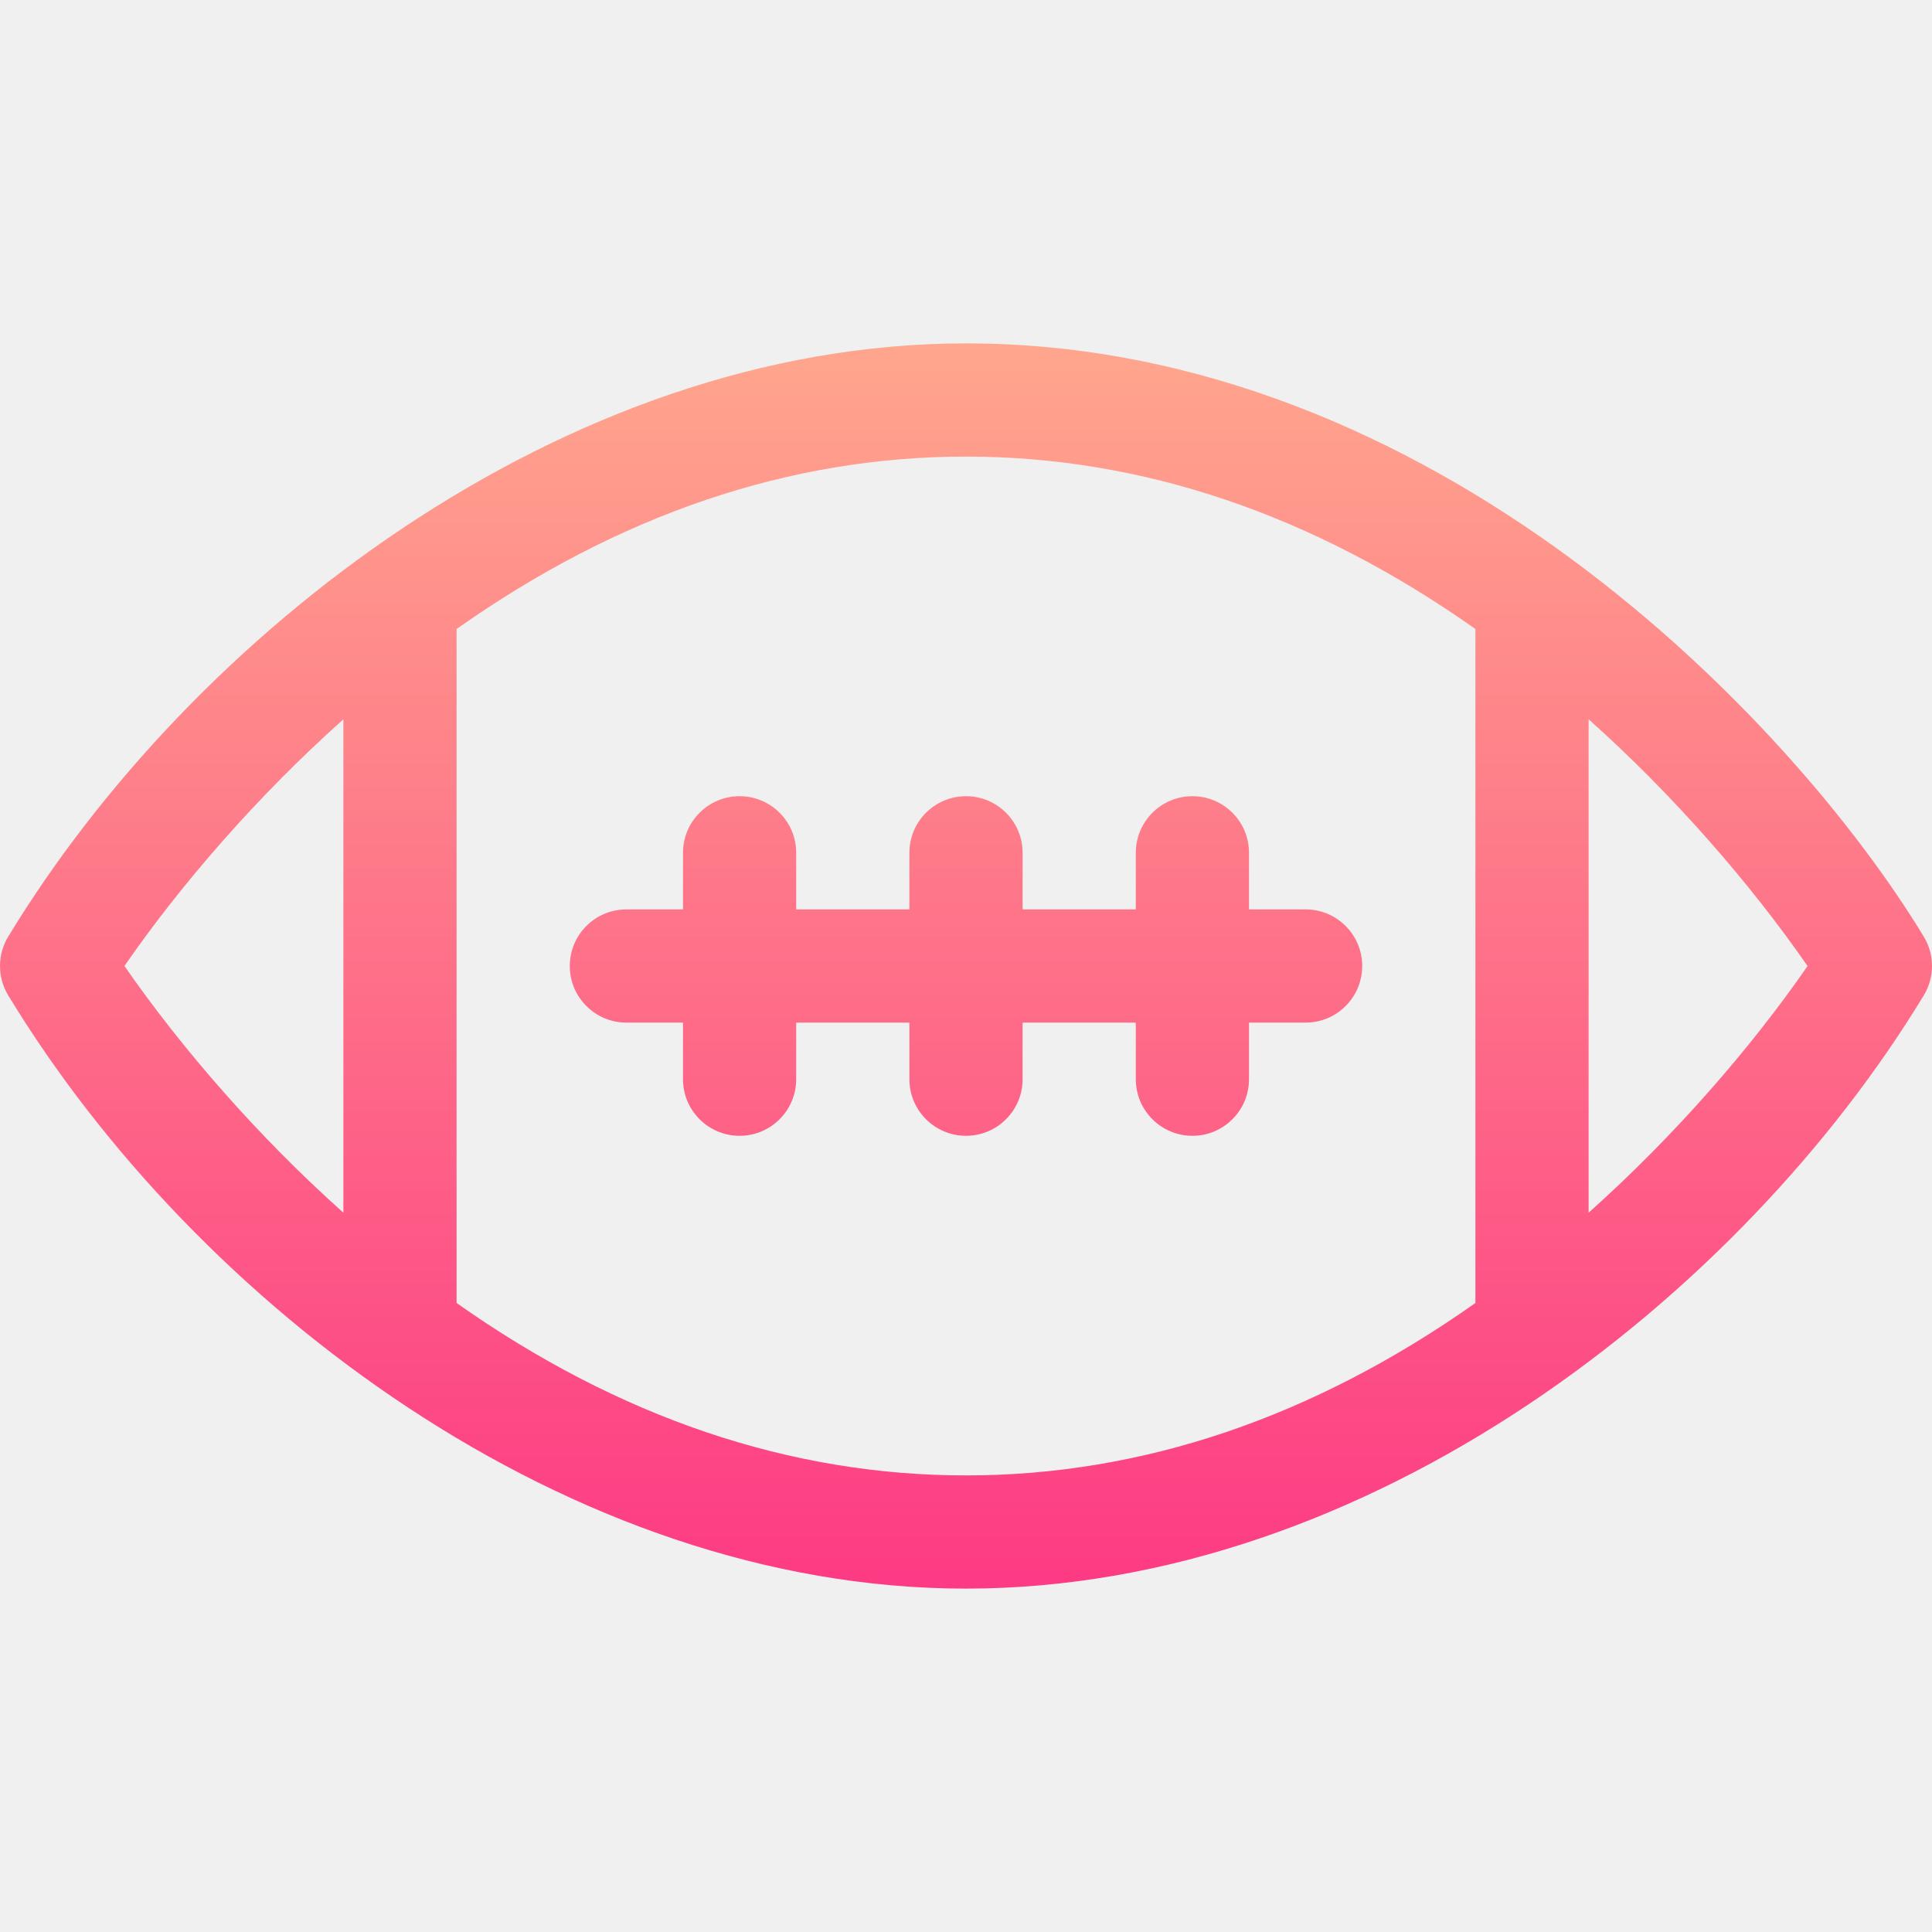
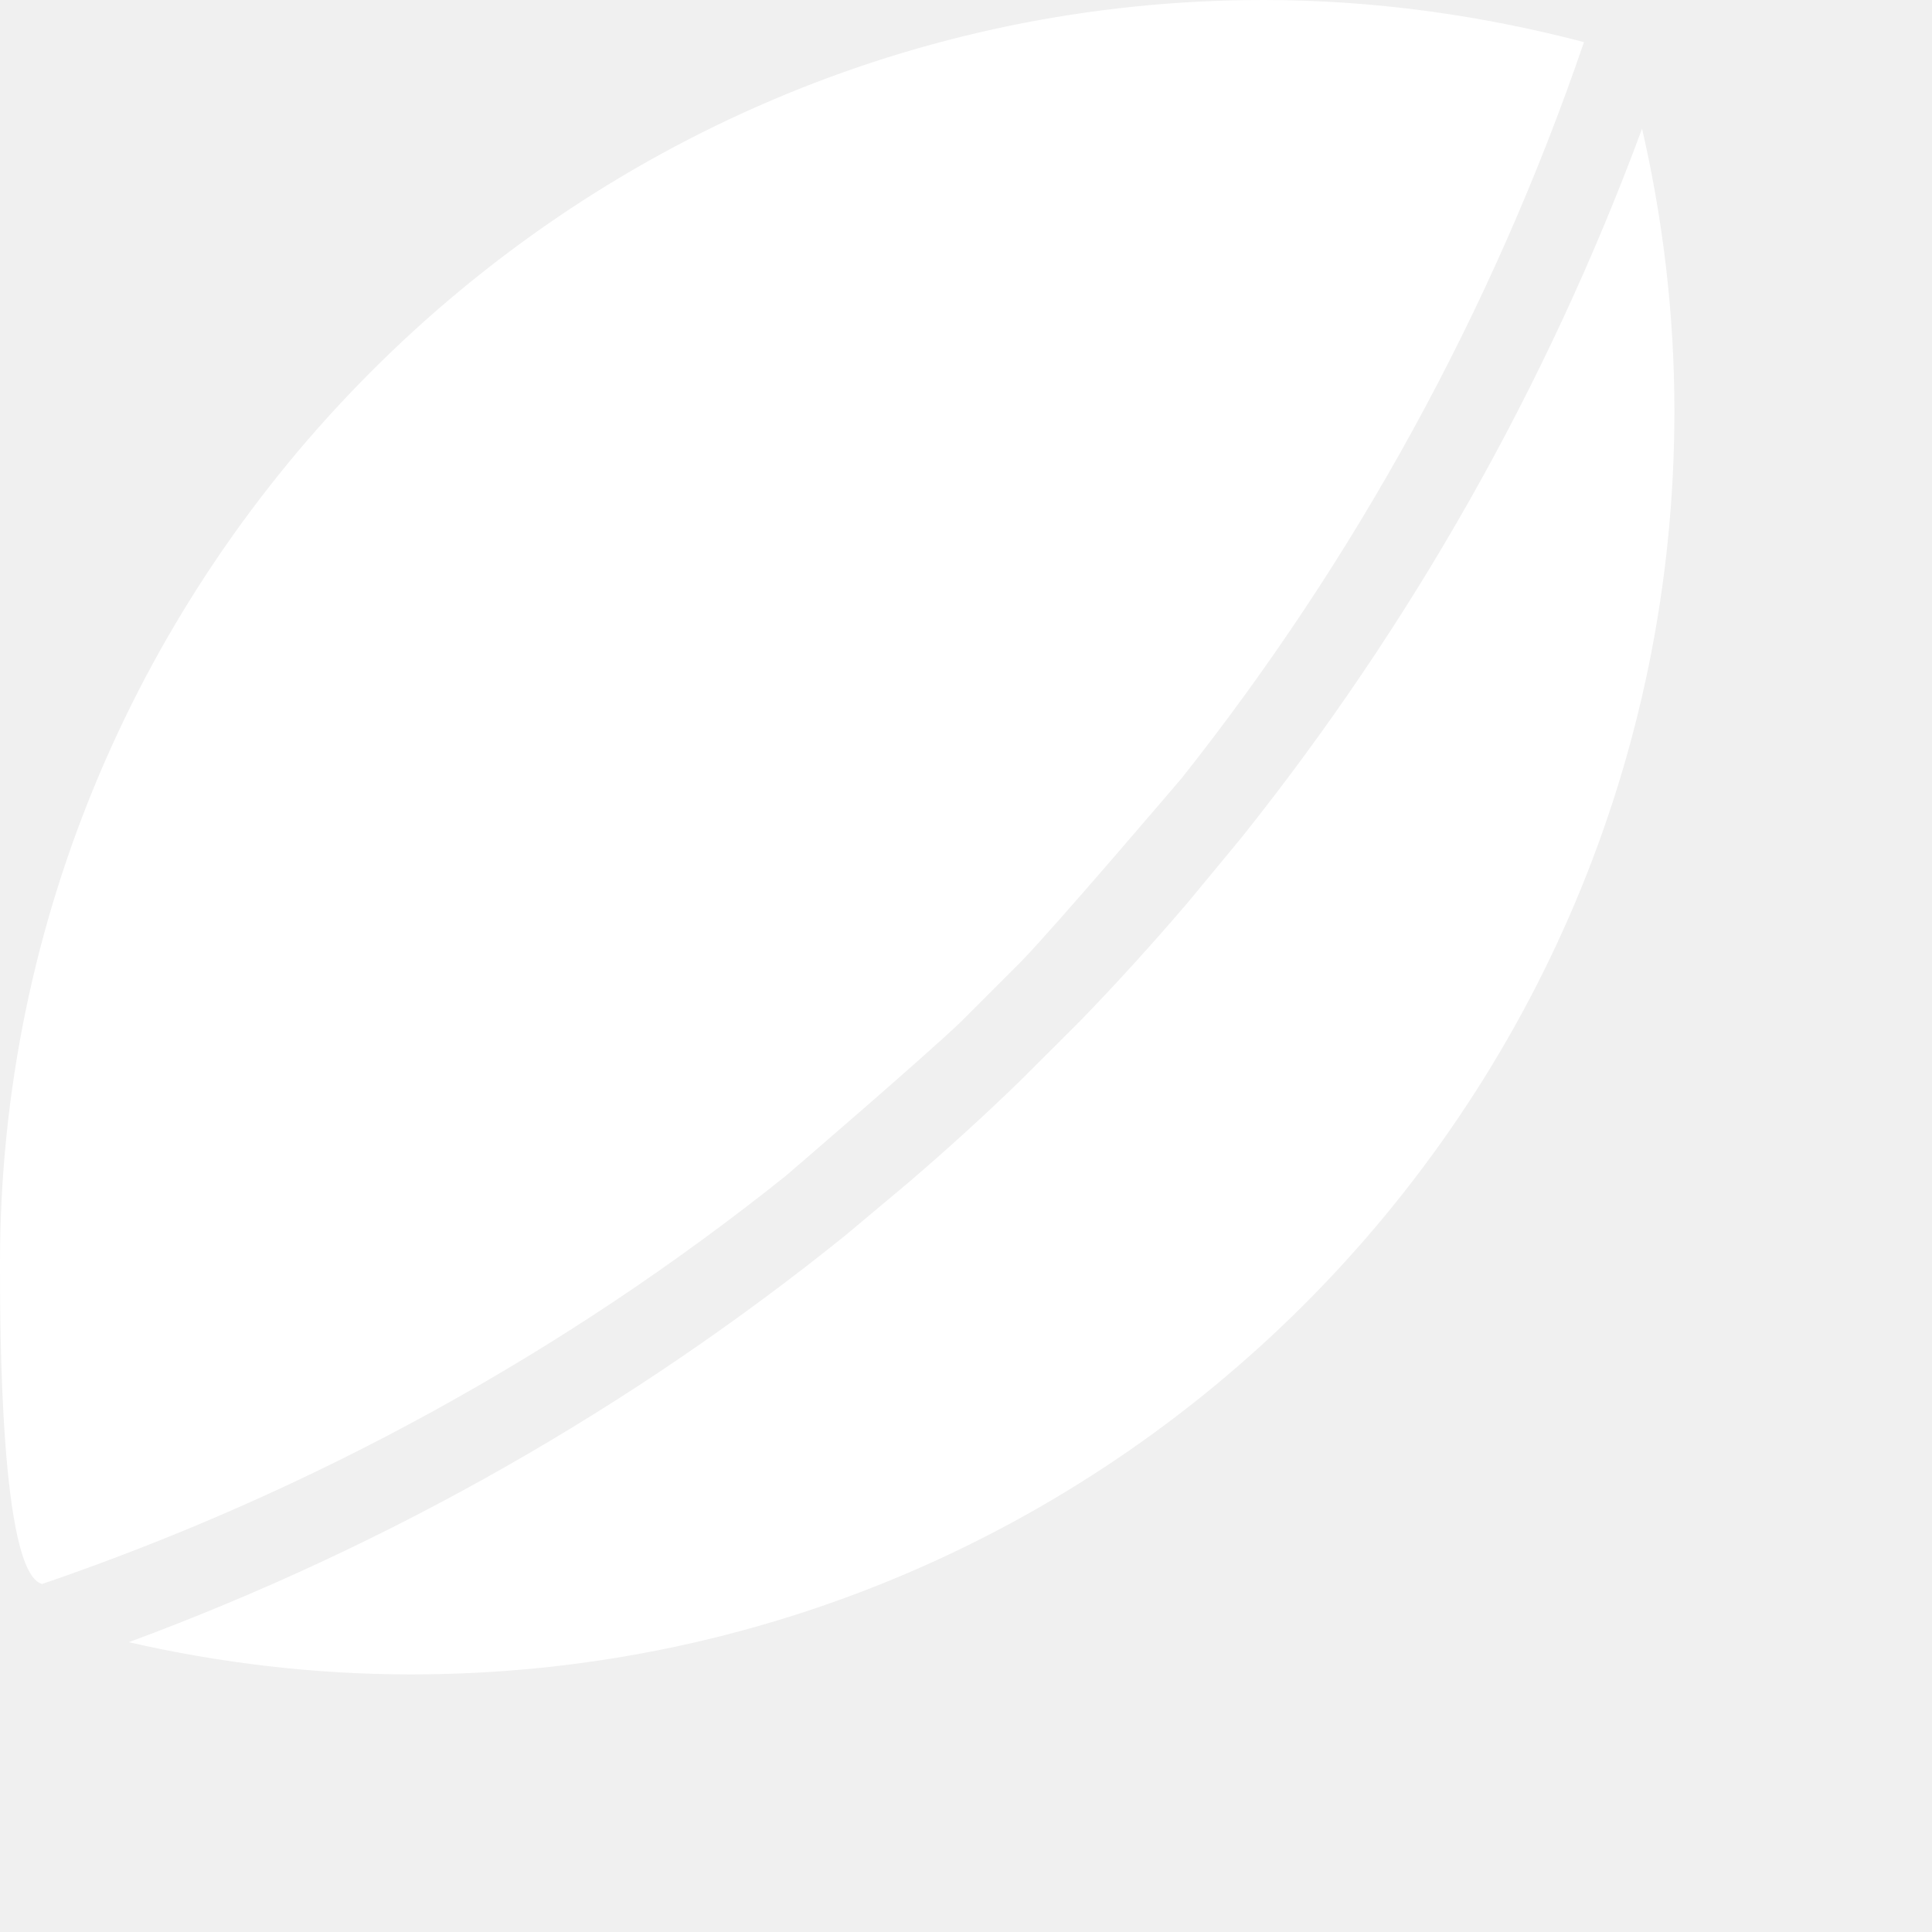
- <svg xmlns="http://www.w3.org/2000/svg" id="Capa_1" enable-background="new 0 0 512 512" height="512" viewBox="0 0 512 512" width="512">
-   <linearGradient id="SVGID_1_" gradientUnits="userSpaceOnUse" x1="256" x2="256" y1="421" y2="91">
-     <stop offset="0" stop-color="#fd3a84" />
-     <stop offset="1" stop-color="#ffa68d" />
-   </linearGradient>
-   <g>
-     <g>
-       <path d="m509.824 248.22c-34.85-57.439-129.836-157.22-253.824-157.22-107.11 0-205.527 77.62-253.824 157.22-2.901 4.781-2.901 10.779 0 15.561 49.61 81.765 148.482 157.219 253.824 157.219 107.11 0 205.528-77.62 253.824-157.22 2.902-4.781 2.902-10.779 0-15.56zm-418.824 73.158c-22.431-20.015-42.834-43.465-58.022-65.388 15.031-21.734 35.348-45.124 58.022-65.363zm300 23.929c-42.998 30.337-88.262 45.693-135 45.693-46.728 0-91.995-15.354-135-45.694v-178.612c42.998-30.338 88.263-45.694 135-45.694 46.728 0 91.995 15.354 135 45.694zm30-23.933v-130.752c22.288 19.887 42.725 43.307 58.022 65.388-15.031 21.734-35.348 45.124-58.022 65.364zm-180-95.374v15h-30v-15c0-8.284-6.716-15-15-15s-15 6.716-15 15v15h-15c-8.284 0-15 6.716-15 15s6.716 15 15 15h15v15c0 8.284 6.716 15 15 15s15-6.716 15-15v-15h30v15c0 8.284 6.716 15 15 15s15-6.716 15-15v-15h30v15c0 8.284 6.716 15 15 15s15-6.716 15-15v-15h15c8.284 0 15-6.716 15-15s-6.716-15-15-15h-15v-15c0-8.284-6.716-15-15-15s-15 6.716-15 15v15h-30v-15c0-8.284-6.716-15-15-15s-15 6.716-15 15z" fill="url(#SVGID_1_)" />
+ <svg xmlns="http://www.w3.org/2000/svg" width="15px" height="15px" viewBox="0 0 15 15" version="1.1">
+   <g id="Page-1" stroke="none" stroke-width="1" fill="none" fill-rule="evenodd">
+     <g id="main_sprite_dark" transform="translate(-600, -900)" fill="#FFFFFF">
+       <g id="Group" transform="translate(600, 900)">
+         <g id="icon_americanfootball" transform="translate(6.5, 6.5) scale(1, -1) translate(-6.5, -6.5) translate(0, -0)">
+           <path d="M7.063,3.827 C7.359,4.081 7.647,4.343 7.926,4.614 L8.386,5.073 C8.675,5.371 8.953,5.678 9.223,5.994 L9.639,6.497 C10.952,8.14 12.007,9.995 12.749,12.001 C12.911,11.296 13,10.563 13,9.809 C13,4.392 8.608,0 3.191,0 C2.437,0 1.705,0.089 1,0.25 C3.03,1.001 4.906,2.073 6.563,3.408 L7.063,3.827 Z" id="Fill-1" />
+           <path d="M7.927,5.533 L7.467,5.073 C7.187,4.803 6.1,3.87 6.1,3.87 C4.39,2.503 2.44,1.425 0.327,0.702 C6.49993503e-05,0.787 6.49993498e-05,2.716 0,3.191 C-0.001,8.553 4.392,13 9.809,13 C10.67,13 11.503,12.881 12.298,12.673 C11.584,10.584 10.521,8.656 9.176,6.96 C9.176,6.96 8.215,5.831 7.927,5.533 Z" id="Fill-4" />
+         </g>
+       </g>
    </g>
  </g>
</svg>
